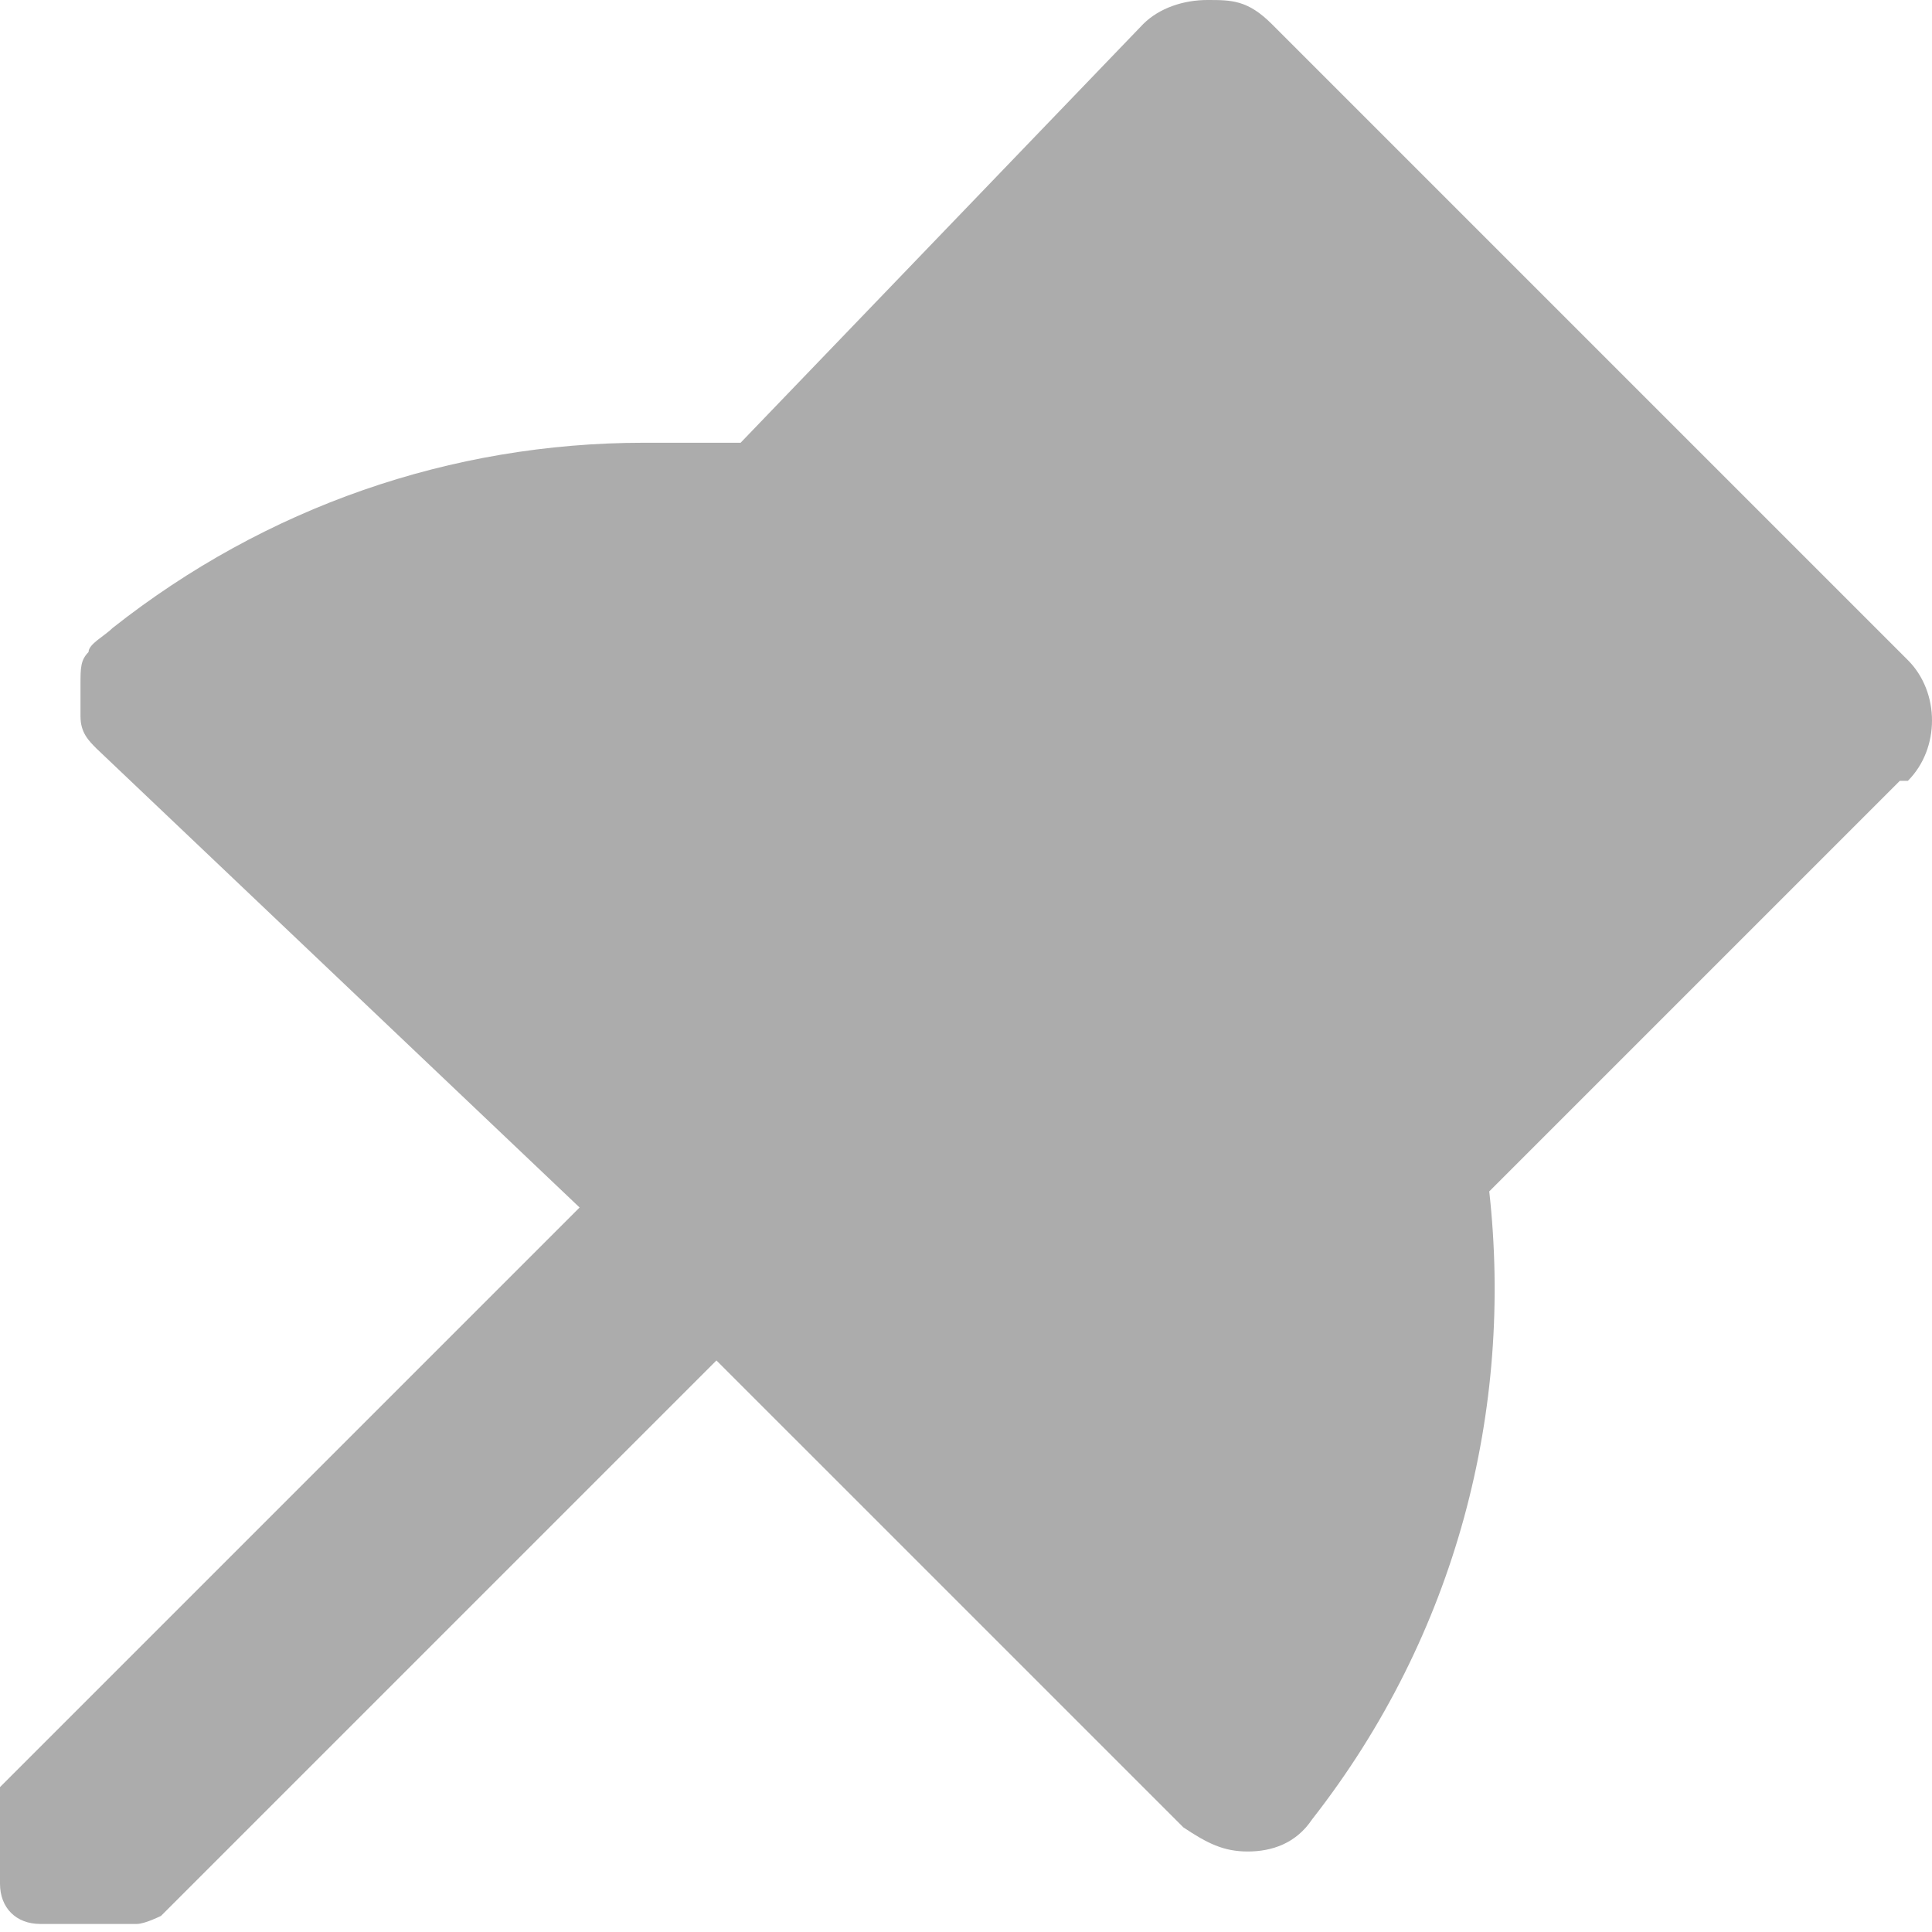
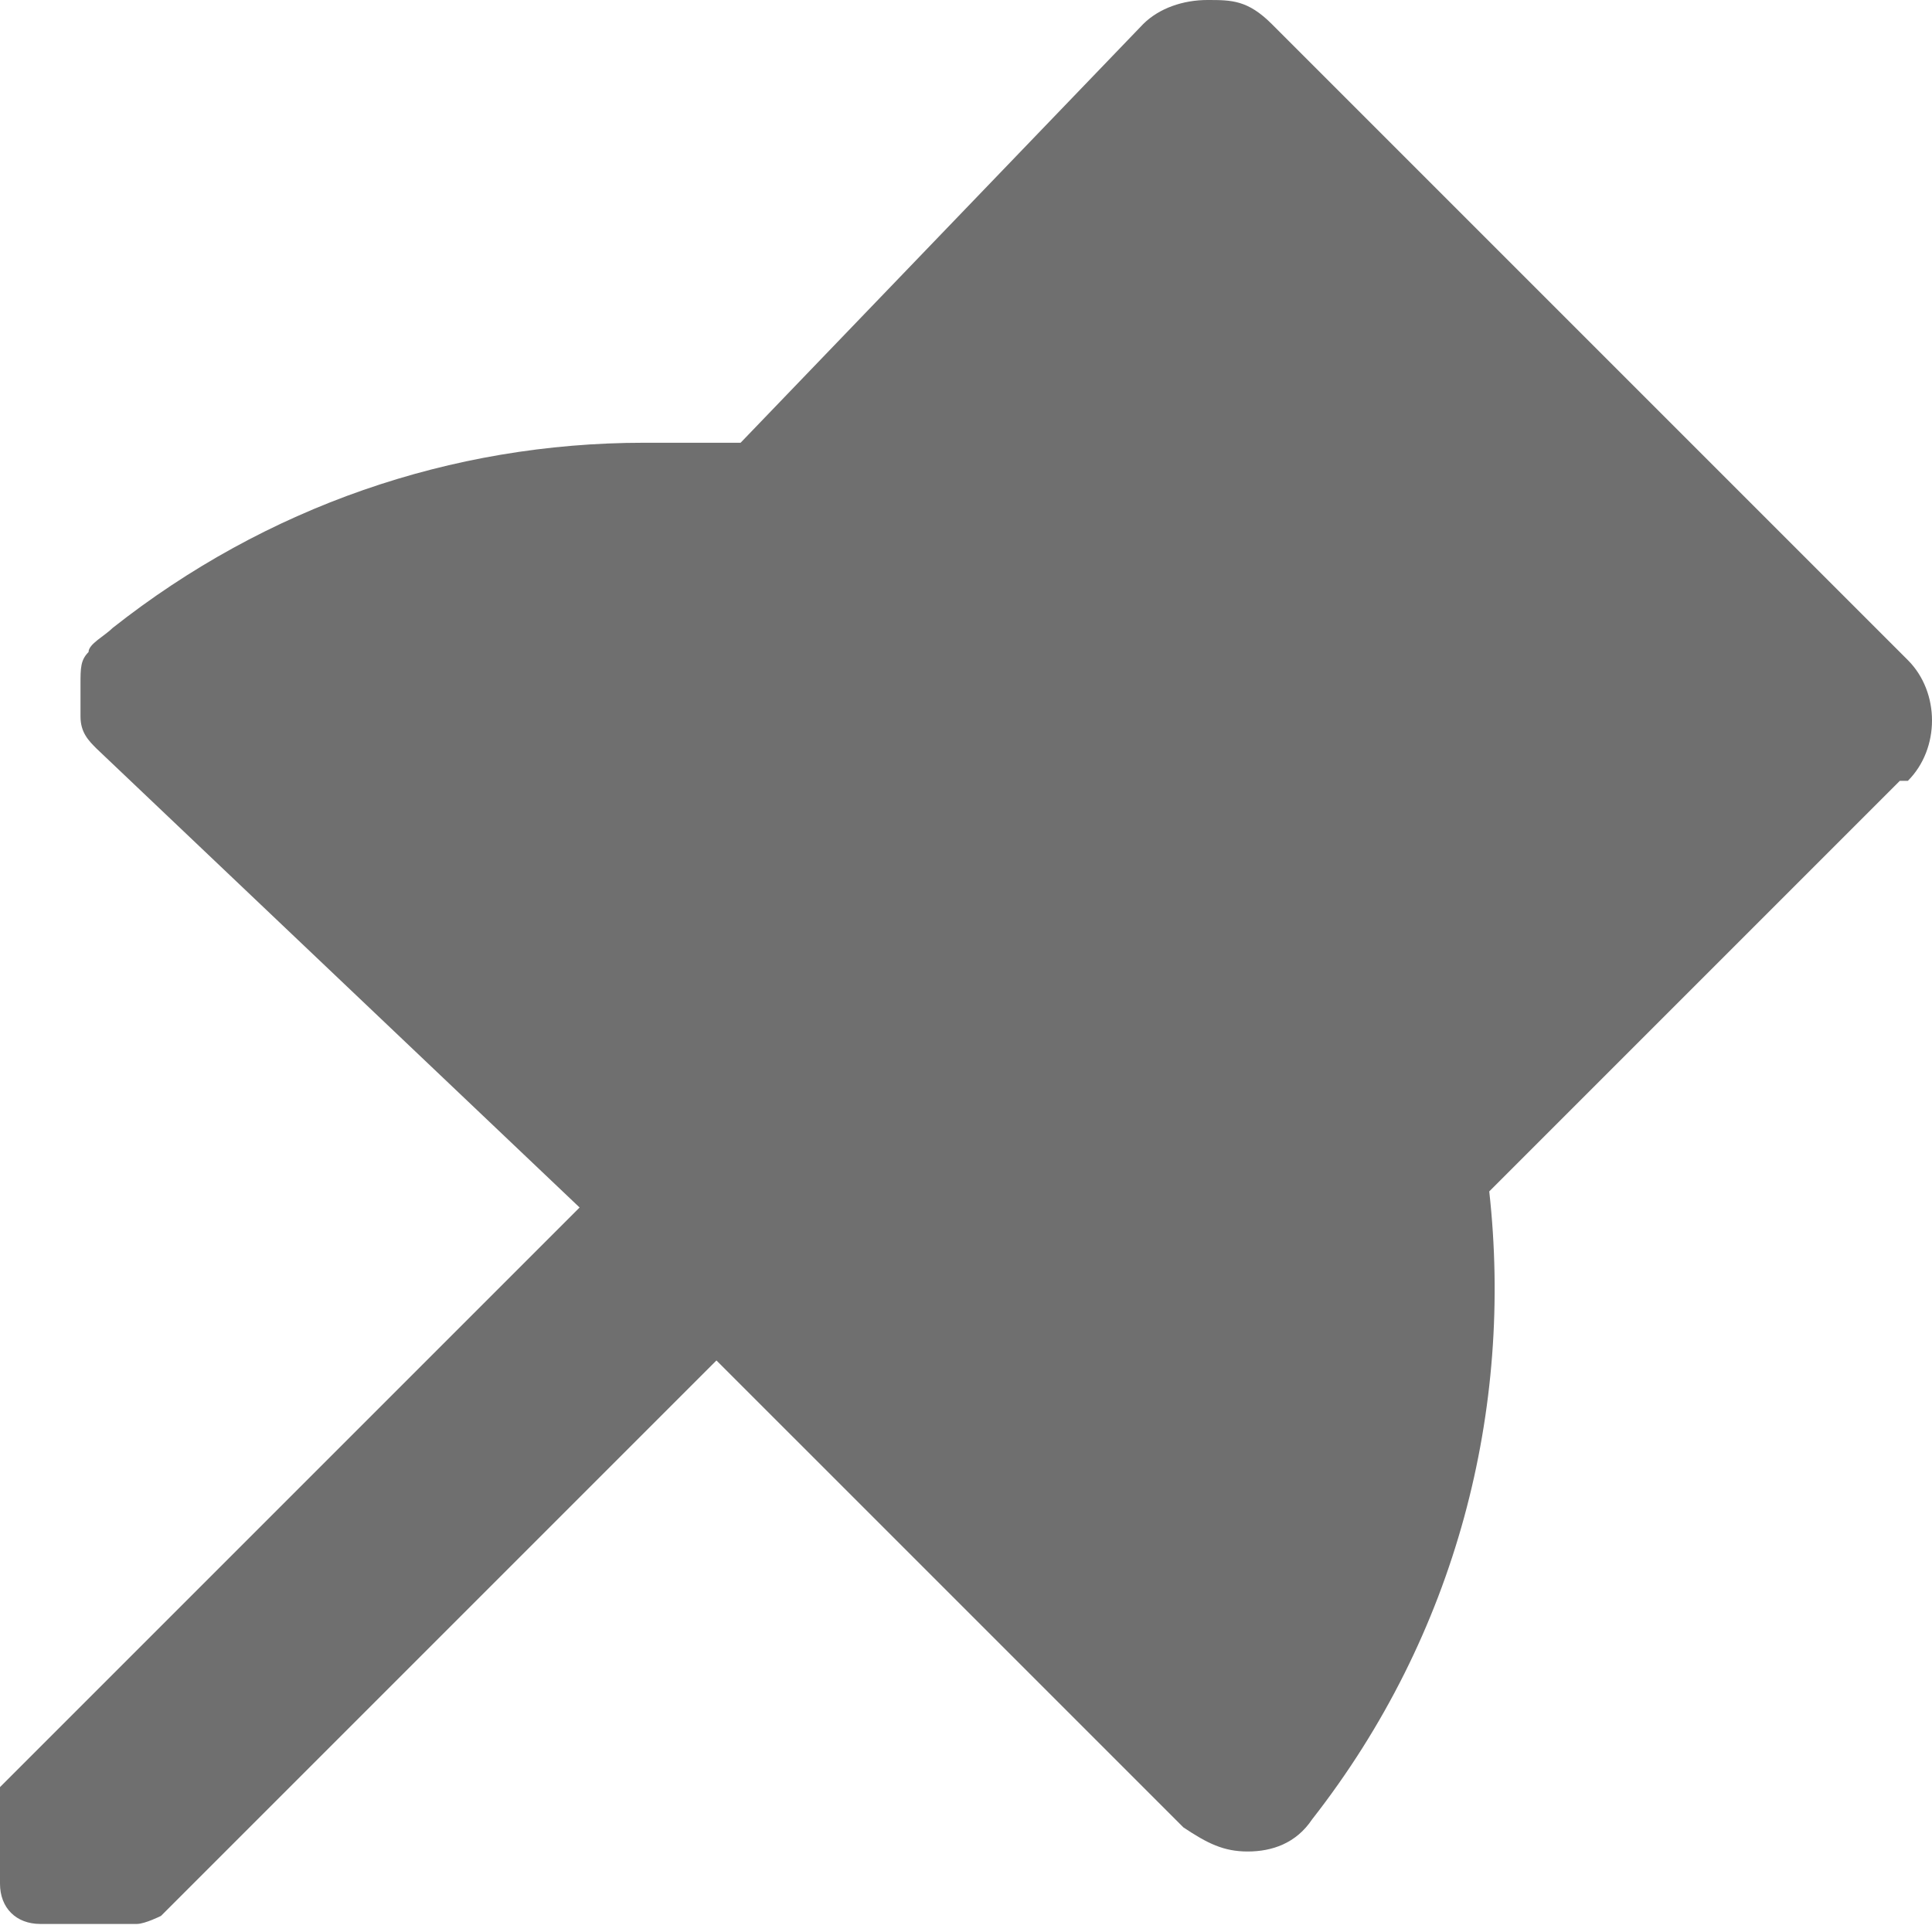
<svg xmlns="http://www.w3.org/2000/svg" width="24" height="24" viewBox="0 0 24 24" fill="none">
-   <path d="M23.6 9.7L18.5 14.8C18.8 17.5 18.1 20.3 16.3 22.6C16.1 22.9 15.8 23 15.5 23C15.2 23 15 22.9 14.7 22.7L8.9 16.9L2 23.8C2 23.8 1.8 23.9 1.7 23.9H0.5C0.2 23.9 0 23.7 0 23.4V22.2C0.1 22.1 0.2 22 0.3 21.9L7.2 15L1.2 9.3C1.1 9.2 1 9.1 1 8.9C1 8.8 1 8.6 1 8.5C1 8.3 1 8.2 1.1 8.1C1.1 8 1.3 7.9 1.4 7.8C3.3 6.3 5.6 5.5 8 5.5C10.4 5.5 8.8 5.5 9.2 5.5L14.2 0.3C14.4 0.1 14.7 0 15 0C15.3 0 15.5 0 15.8 0.3L23.7 8.2C24.1 8.6 24.1 9.3 23.7 9.7H23.6Z" fill="#ACACAC" />
+   <path d="M23.6 9.7L18.5 14.8C18.8 17.5 18.1 20.3 16.3 22.6C16.1 22.9 15.8 23 15.5 23C15.2 23 15 22.9 14.7 22.7L8.9 16.9L2 23.8C2 23.8 1.8 23.9 1.7 23.9H0.5C0.2 23.9 0 23.7 0 23.4V22.2C0.1 22.1 0.2 22 0.3 21.9L7.2 15L1.2 9.3C1.1 9.2 1 9.1 1 8.9C1 8.8 1 8.6 1 8.5C1 8.3 1 8.2 1.1 8.1C1.1 8 1.3 7.9 1.4 7.8C3.3 6.3 5.6 5.5 8 5.5C10.4 5.5 8.8 5.5 9.2 5.5L14.2 0.3C14.4 0.1 14.7 0 15 0C15.3 0 15.5 0 15.8 0.3L23.7 8.2C24.1 8.6 24.1 9.3 23.7 9.7H23.6Z" fill="#6F6F6F" />
</svg>
